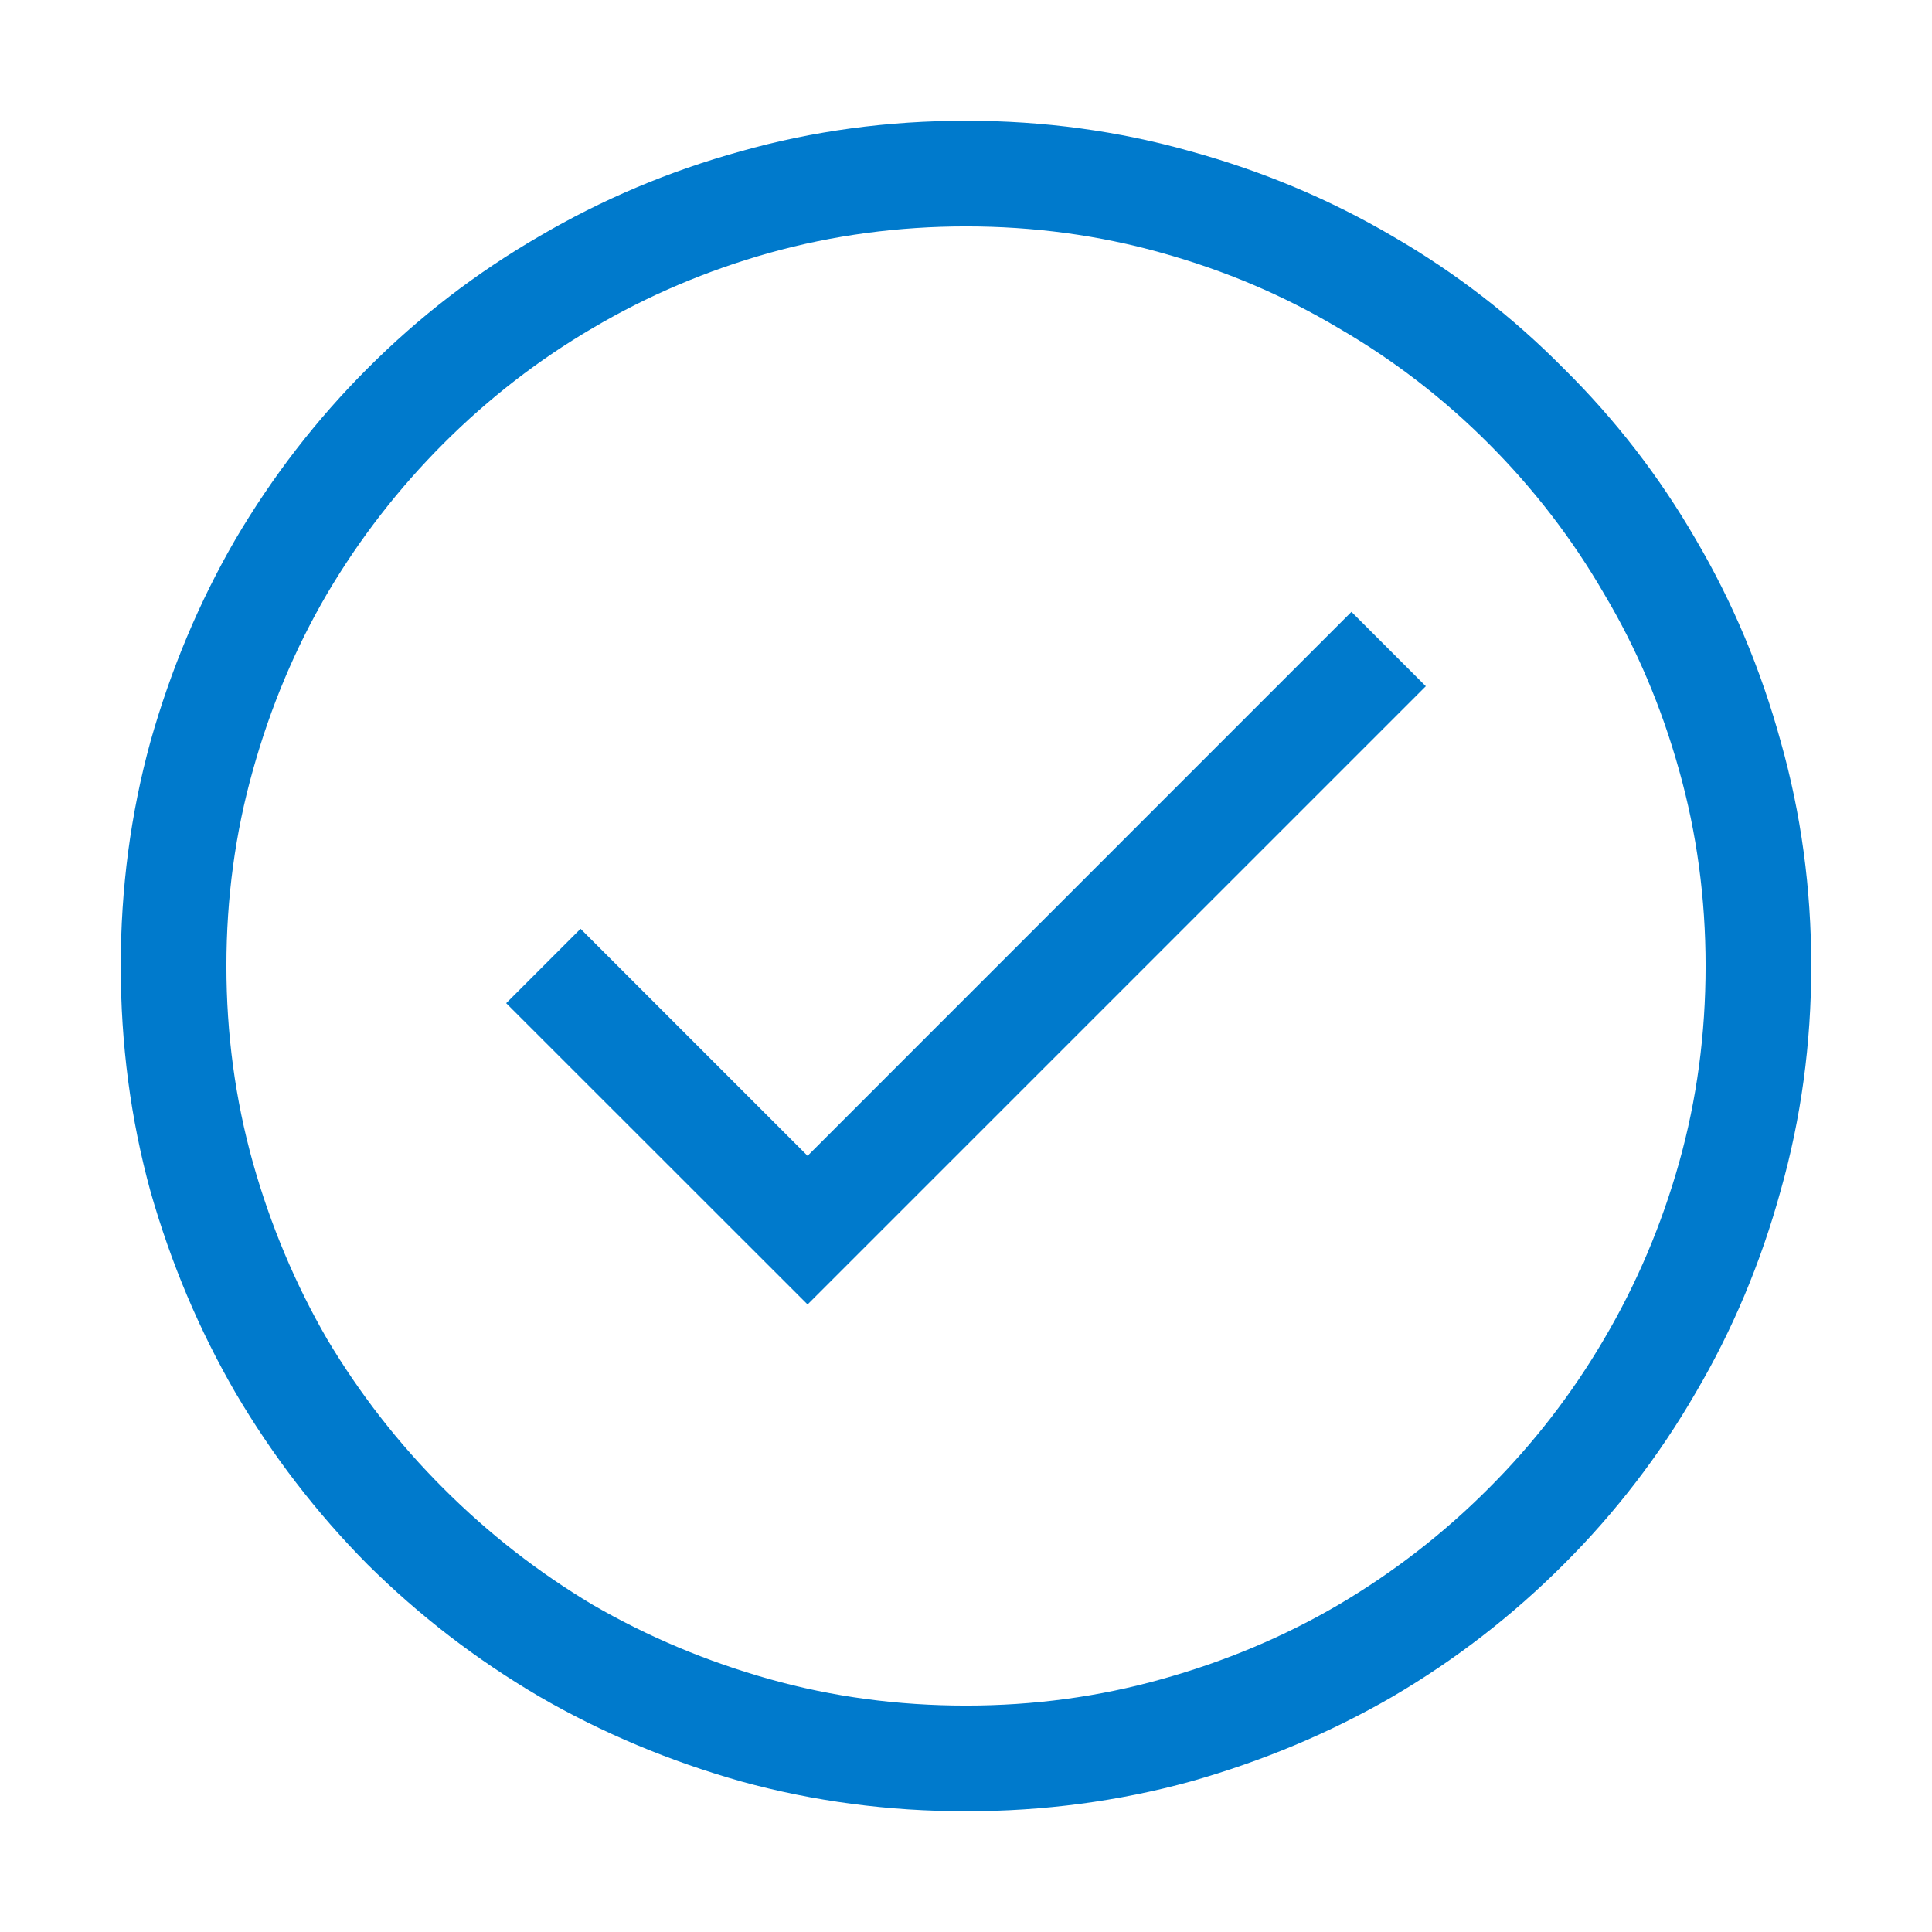
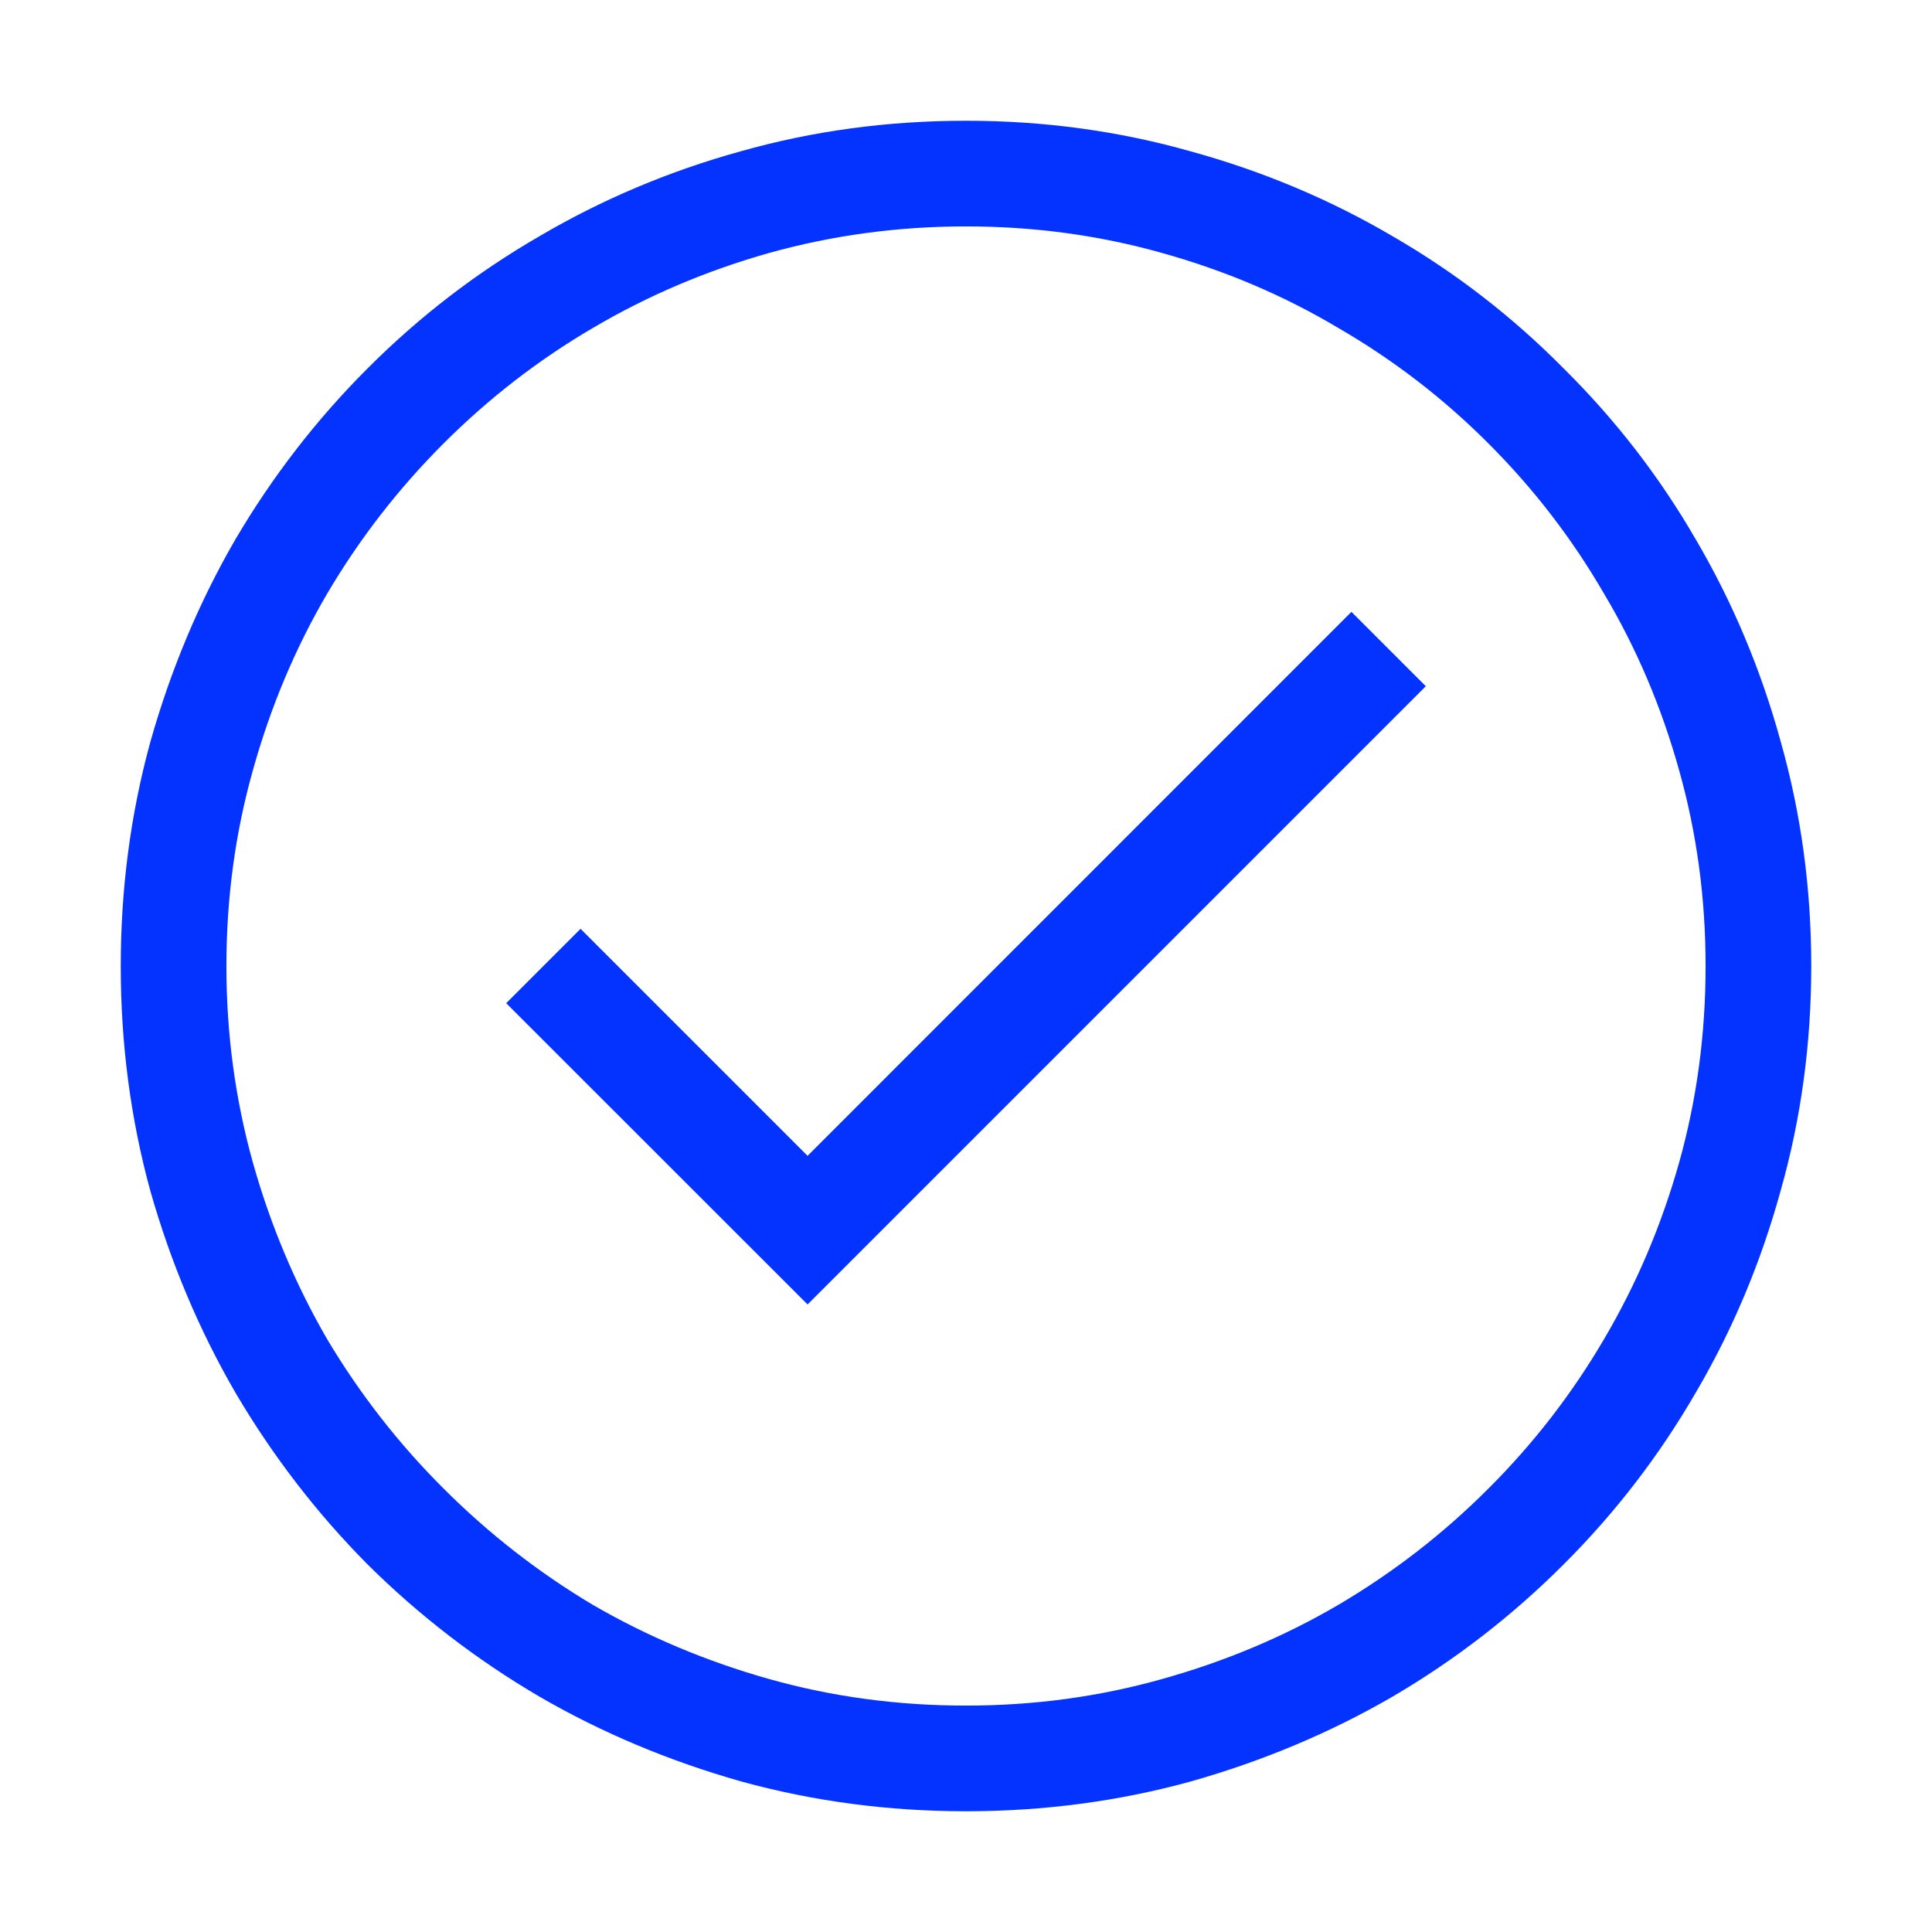
<svg xmlns="http://www.w3.org/2000/svg" width="16" height="16" viewBox="0 0 16 16" fill="none">
-   <path d="M11.192 5.067L11.808 5.683L6.688 10.803L4.192 8.308L4.808 7.692L6.688 9.572L11.192 5.067ZM8 1C8.643 1 9.262 1.084 9.859 1.253C10.456 1.417 11.015 1.652 11.534 1.957C12.054 2.258 12.525 2.622 12.949 3.051C13.378 3.475 13.742 3.946 14.043 4.466C14.348 4.985 14.583 5.544 14.747 6.141C14.916 6.738 15 7.357 15 8C15 8.643 14.916 9.262 14.747 9.859C14.583 10.456 14.348 11.015 14.043 11.534C13.742 12.054 13.378 12.528 12.949 12.956C12.525 13.38 12.054 13.745 11.534 14.05C11.015 14.351 10.456 14.585 9.859 14.754C9.262 14.918 8.643 15 8 15C7.357 15 6.738 14.918 6.141 14.754C5.544 14.585 4.985 14.351 4.466 14.05C3.946 13.745 3.472 13.38 3.044 12.956C2.62 12.528 2.256 12.054 1.95 11.534C1.649 11.015 1.415 10.459 1.246 9.866C1.082 9.269 1 8.647 1 8C1 7.357 1.082 6.738 1.246 6.141C1.415 5.544 1.649 4.985 1.95 4.466C2.256 3.946 2.62 3.475 3.044 3.051C3.472 2.622 3.946 2.258 4.466 1.957C4.985 1.652 5.541 1.417 6.134 1.253C6.731 1.084 7.353 1 8 1ZM8 14.125C8.561 14.125 9.101 14.052 9.62 13.906C10.144 13.76 10.632 13.555 11.083 13.291C11.539 13.022 11.954 12.701 12.327 12.327C12.701 11.954 13.02 11.541 13.284 11.09C13.553 10.634 13.76 10.146 13.906 9.627C14.052 9.107 14.125 8.565 14.125 8C14.125 7.439 14.052 6.899 13.906 6.38C13.76 5.856 13.553 5.368 13.284 4.917C13.02 4.461 12.701 4.047 12.327 3.673C11.954 3.299 11.539 2.98 11.083 2.716C10.632 2.447 10.144 2.24 9.62 2.094C9.101 1.948 8.561 1.875 8 1.875C7.439 1.875 6.897 1.948 6.373 2.094C5.854 2.24 5.366 2.447 4.91 2.716C4.459 2.98 4.047 3.299 3.673 3.673C3.299 4.047 2.978 4.461 2.709 4.917C2.445 5.368 2.24 5.856 2.094 6.38C1.948 6.899 1.875 7.439 1.875 8C1.875 8.561 1.948 9.103 2.094 9.627C2.24 10.146 2.445 10.634 2.709 11.09C2.978 11.541 3.299 11.954 3.673 12.327C4.047 12.701 4.459 13.022 4.91 13.291C5.366 13.555 5.854 13.76 6.373 13.906C6.893 14.052 7.435 14.125 8 14.125Z" fill="#007ACC" />
+   <path d="M11.192 5.067L11.808 5.683L6.688 10.803L4.192 8.308L4.808 7.692L6.688 9.572L11.192 5.067ZM8 1C8.643 1 9.262 1.084 9.859 1.253C10.456 1.417 11.015 1.652 11.534 1.957C12.054 2.258 12.525 2.622 12.949 3.051C13.378 3.475 13.742 3.946 14.043 4.466C14.348 4.985 14.583 5.544 14.747 6.141C14.916 6.738 15 7.357 15 8C15 8.643 14.916 9.262 14.747 9.859C14.583 10.456 14.348 11.015 14.043 11.534C13.742 12.054 13.378 12.528 12.949 12.956C12.525 13.38 12.054 13.745 11.534 14.05C11.015 14.351 10.456 14.585 9.859 14.754C9.262 14.918 8.643 15 8 15C7.357 15 6.738 14.918 6.141 14.754C5.544 14.585 4.985 14.351 4.466 14.05C3.946 13.745 3.472 13.38 3.044 12.956C2.62 12.528 2.256 12.054 1.95 11.534C1.649 11.015 1.415 10.459 1.246 9.866C1.082 9.269 1 8.647 1 8C1 7.357 1.082 6.738 1.246 6.141C1.415 5.544 1.649 4.985 1.95 4.466C2.256 3.946 2.62 3.475 3.044 3.051C3.472 2.622 3.946 2.258 4.466 1.957C4.985 1.652 5.541 1.417 6.134 1.253C6.731 1.084 7.353 1 8 1ZM8 14.125C8.561 14.125 9.101 14.052 9.62 13.906C10.144 13.76 10.632 13.555 11.083 13.291C11.539 13.022 11.954 12.701 12.327 12.327C12.701 11.954 13.02 11.541 13.284 11.09C13.553 10.634 13.76 10.146 13.906 9.627C14.052 9.107 14.125 8.565 14.125 8C14.125 7.439 14.052 6.899 13.906 6.38C13.76 5.856 13.553 5.368 13.284 4.917C13.02 4.461 12.701 4.047 12.327 3.673C11.954 3.299 11.539 2.98 11.083 2.716C10.632 2.447 10.144 2.24 9.62 2.094C9.101 1.948 8.561 1.875 8 1.875C7.439 1.875 6.897 1.948 6.373 2.094C5.854 2.24 5.366 2.447 4.91 2.716C4.459 2.98 4.047 3.299 3.673 3.673C3.299 4.047 2.978 4.461 2.709 4.917C2.445 5.368 2.24 5.856 2.094 6.38C1.948 6.899 1.875 7.439 1.875 8C1.875 8.561 1.948 9.103 2.094 9.627C2.24 10.146 2.445 10.634 2.709 11.09C2.978 11.541 3.299 11.954 3.673 12.327C4.047 12.701 4.459 13.022 4.91 13.291C5.366 13.555 5.854 13.76 6.373 13.906C6.893 14.052 7.435 14.125 8 14.125Z" fill="#0433ff" />
</svg>
